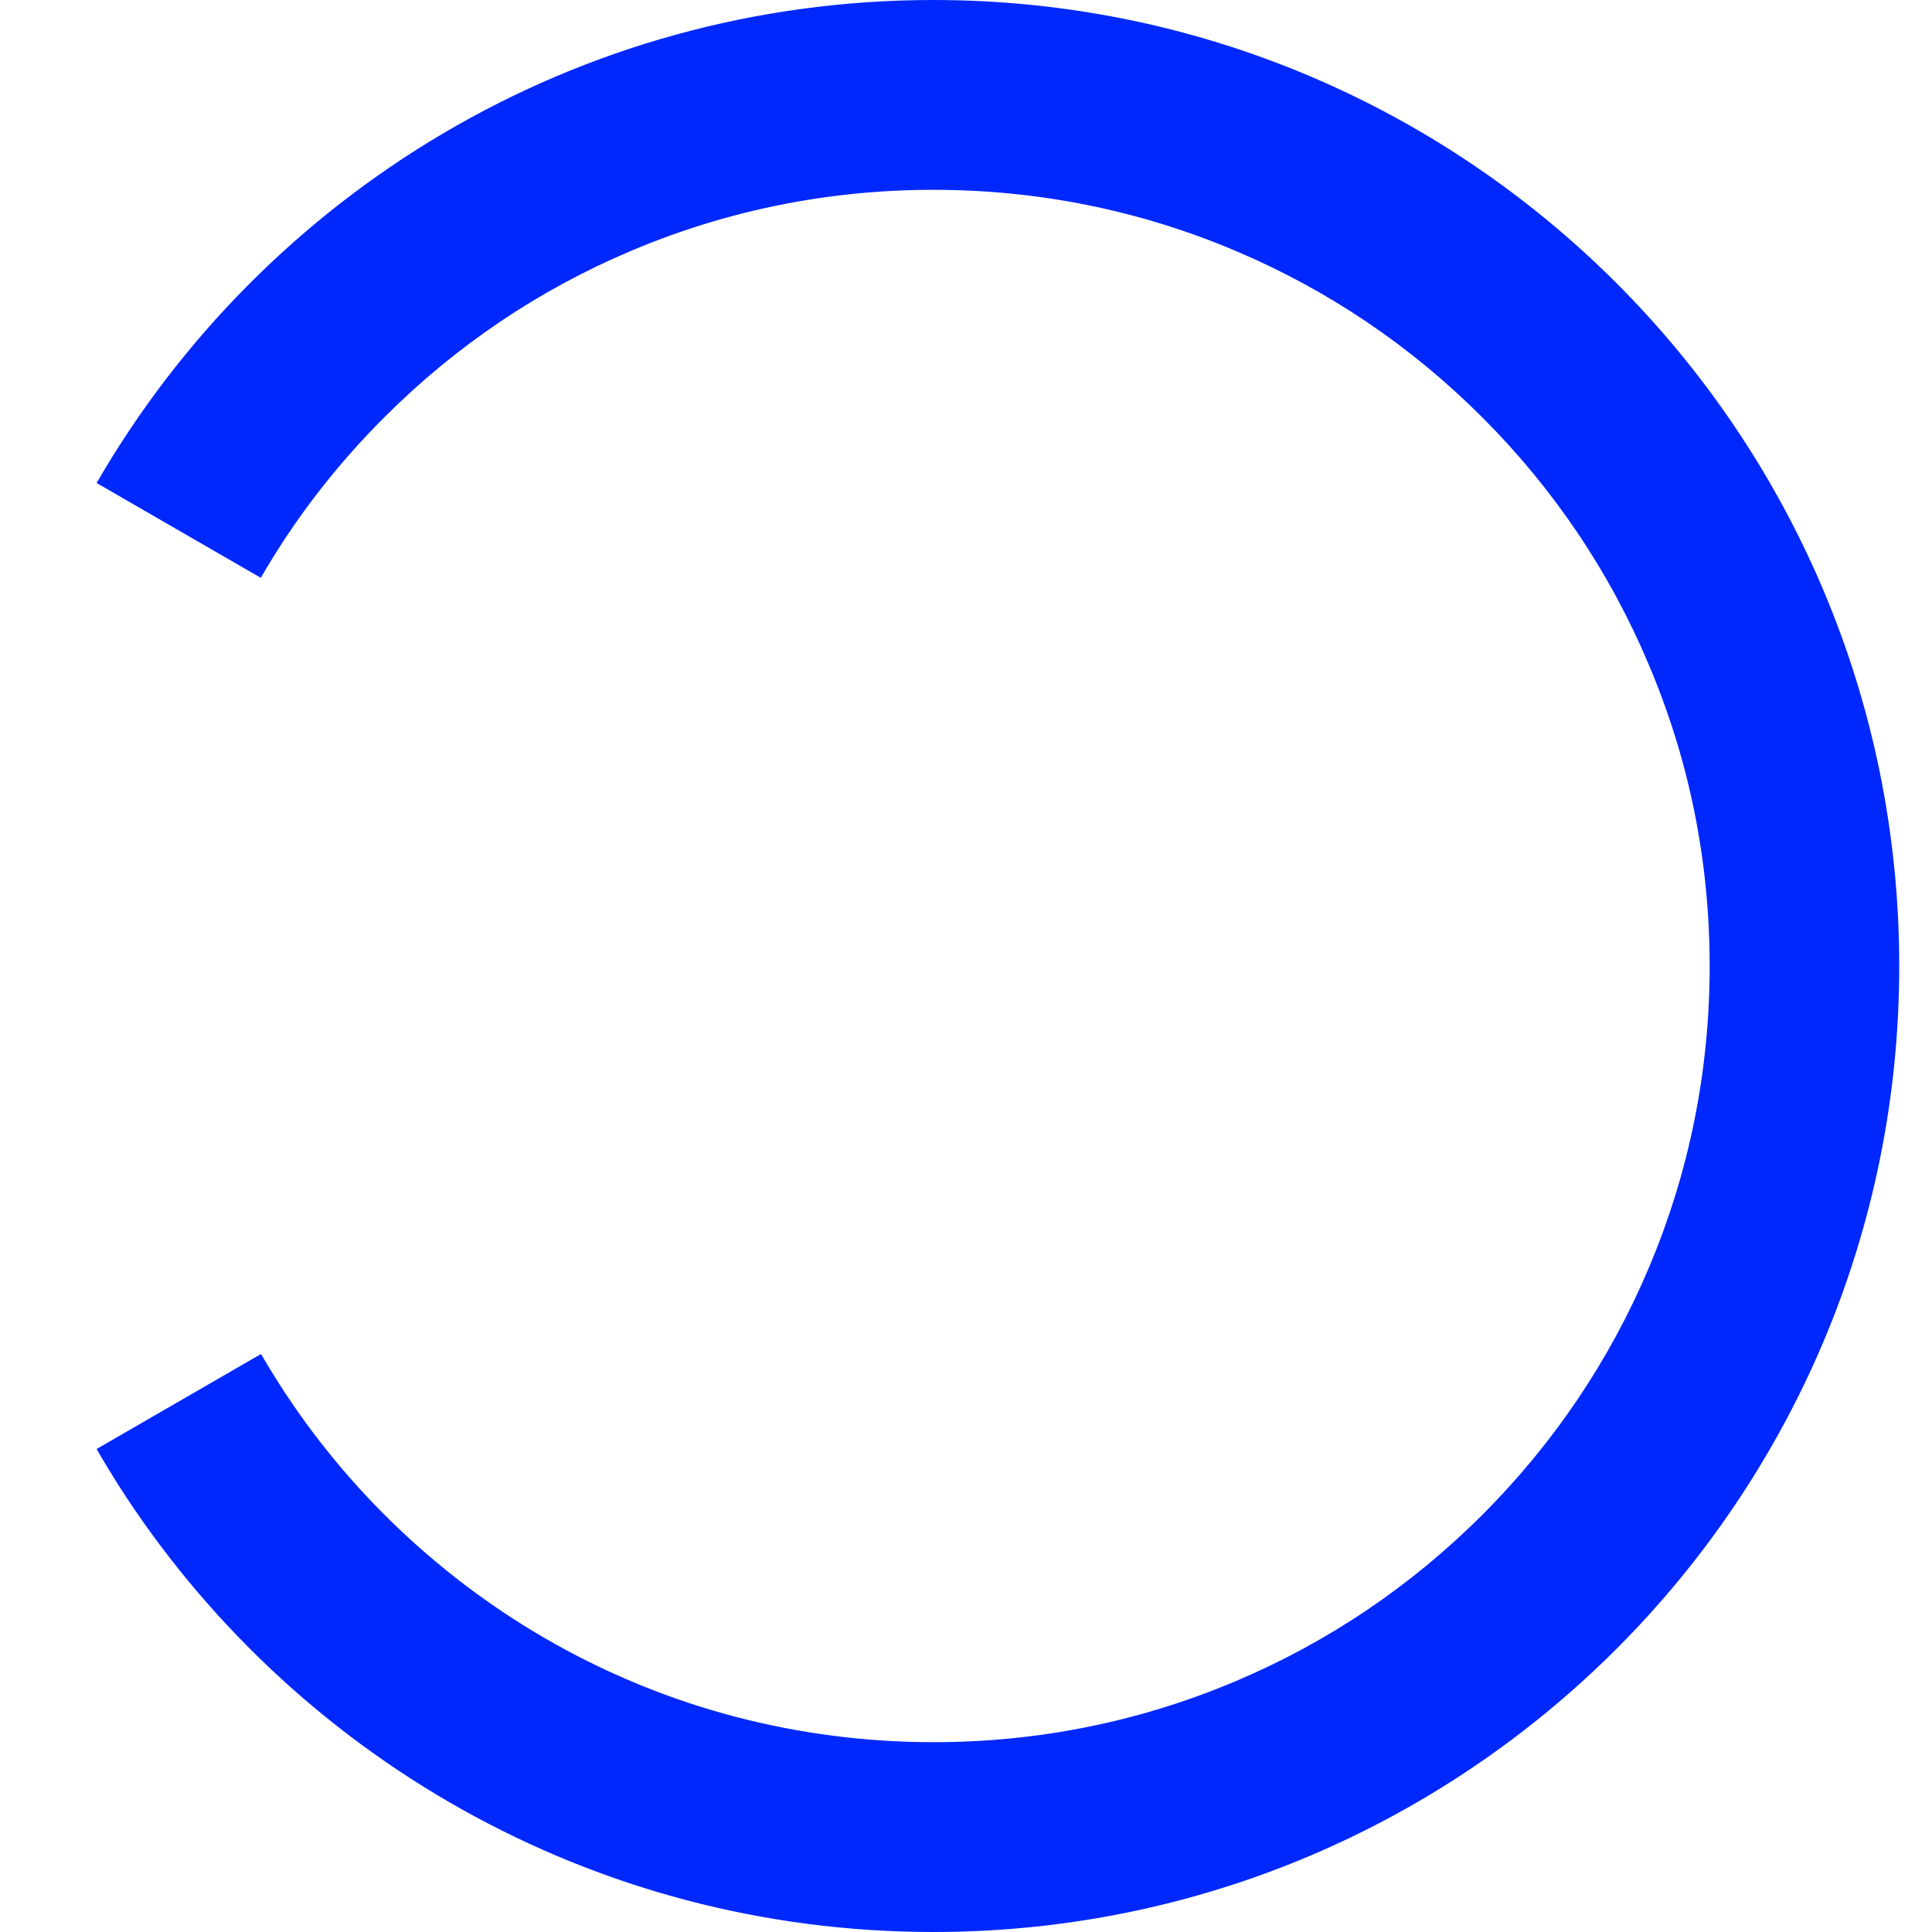
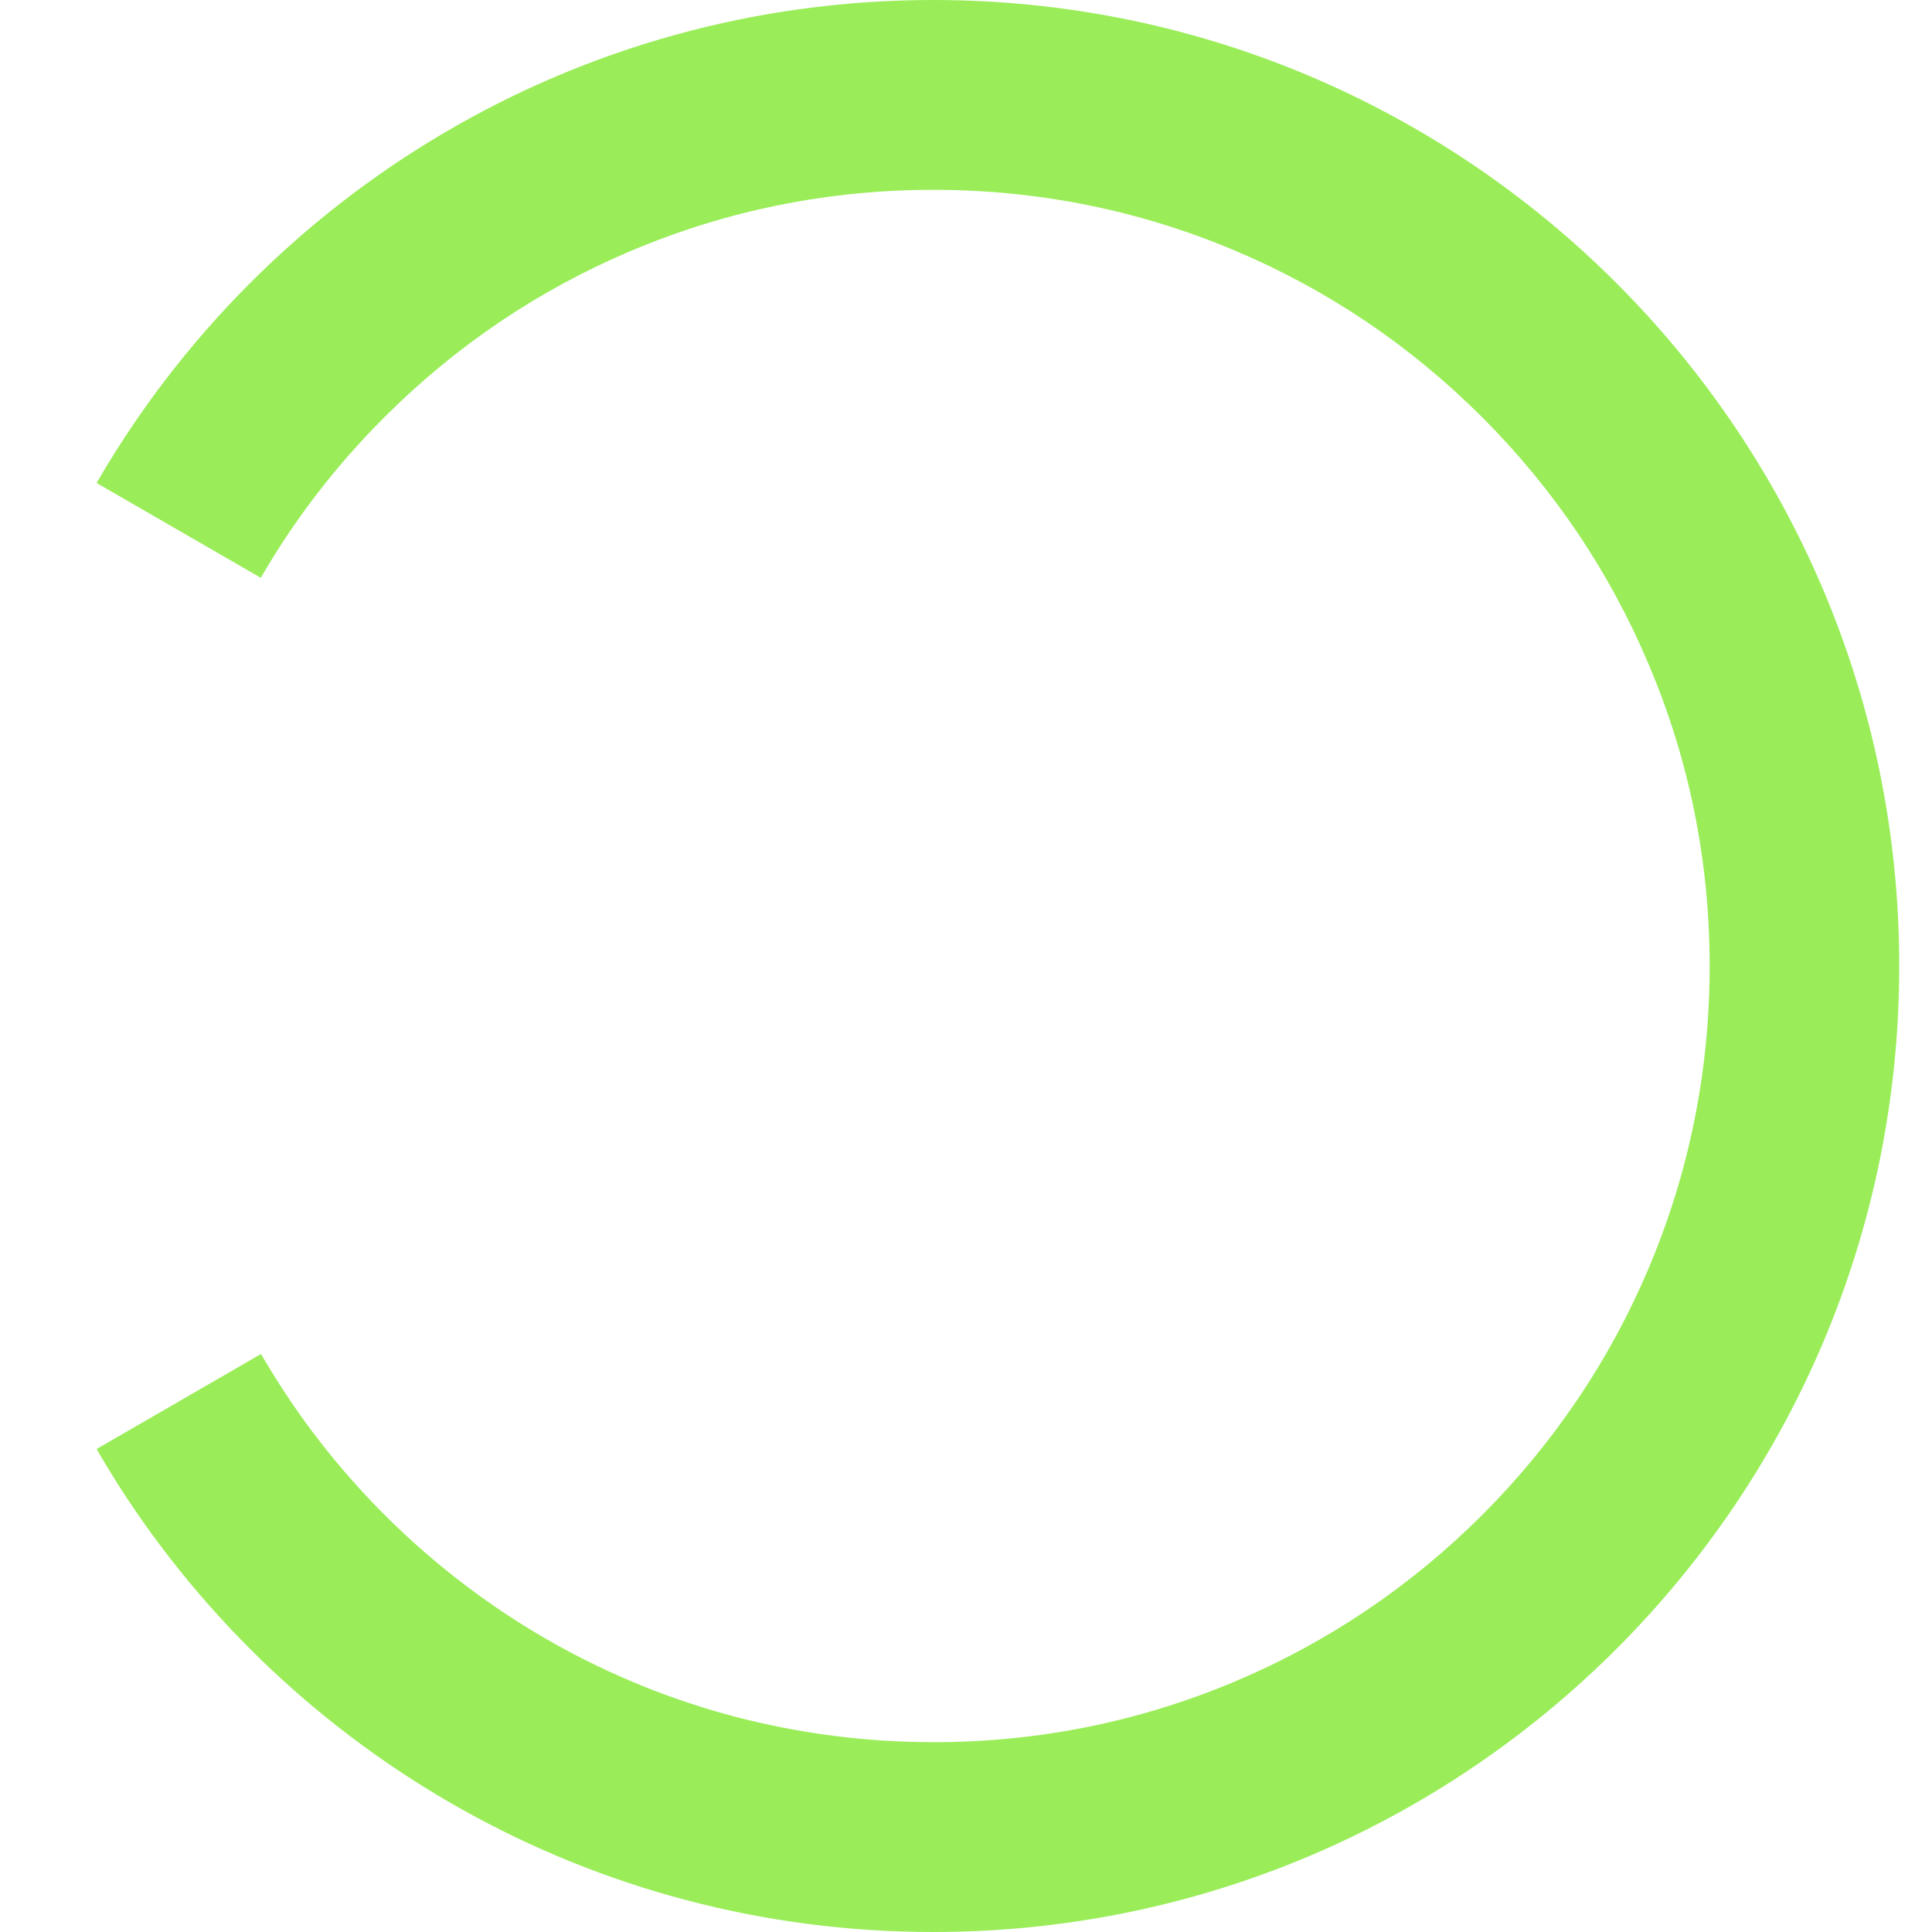
<svg xmlns="http://www.w3.org/2000/svg" width="24" height="24" viewBox="0 0 24 24" fill="none" className="loading-spinner">
-   <path fill-rule="evenodd" clip-rule="evenodd" d="M1.2 6L3.24 7.178C3.659 6.451 4.173 5.784 4.776 5.182C5.662 4.296 6.693 3.6 7.842 3.115C9.029 2.613 10.291 2.358 11.594 2.358C12.896 2.358 14.16 2.613 15.345 3.115C16.494 3.6 17.525 4.296 18.411 5.182C19.298 6.069 19.994 7.1 20.478 8.248C20.983 9.433 21.238 10.697 21.238 12C21.238 13.303 20.983 14.566 20.481 15.752C19.996 16.9 19.3 17.931 18.414 18.818C17.527 19.704 16.496 20.4 15.348 20.885C14.16 21.387 12.899 21.642 11.596 21.642C10.756 21.642 9.926 21.534 9.122 21.323C8.346 21.118 7.594 20.814 6.891 20.42C5.505 19.643 4.318 18.524 3.463 17.182C3.387 17.062 3.313 16.942 3.242 16.82L1.2 18C1.288 18.154 1.381 18.304 1.474 18.453C3.607 21.789 7.342 24 11.594 24C18.22 24 23.593 18.627 23.593 12C23.593 5.373 18.22 0 11.594 0C7.153 0 3.274 2.412 1.2 6Z" fill="#0028FC" />
+   <path fill-rule="evenodd" clip-rule="evenodd" d="M1.2 6L3.24 7.178C3.659 6.451 4.173 5.784 4.776 5.182C5.662 4.296 6.693 3.6 7.842 3.115C9.029 2.613 10.291 2.358 11.594 2.358C12.896 2.358 14.16 2.613 15.345 3.115C16.494 3.6 17.525 4.296 18.411 5.182C19.298 6.069 19.994 7.1 20.478 8.248C20.983 9.433 21.238 10.697 21.238 12C21.238 13.303 20.983 14.566 20.481 15.752C19.996 16.9 19.3 17.931 18.414 18.818C17.527 19.704 16.496 20.4 15.348 20.885C14.16 21.387 12.899 21.642 11.596 21.642C10.756 21.642 9.926 21.534 9.122 21.323C8.346 21.118 7.594 20.814 6.891 20.42C5.505 19.643 4.318 18.524 3.463 17.182C3.387 17.062 3.313 16.942 3.242 16.82L1.2 18C1.288 18.154 1.381 18.304 1.474 18.453C3.607 21.789 7.342 24 11.594 24C18.22 24 23.593 18.627 23.593 12C23.593 5.373 18.22 0 11.594 0C7.153 0 3.274 2.412 1.2 6Z" fill="#9AED59" />
</svg>
